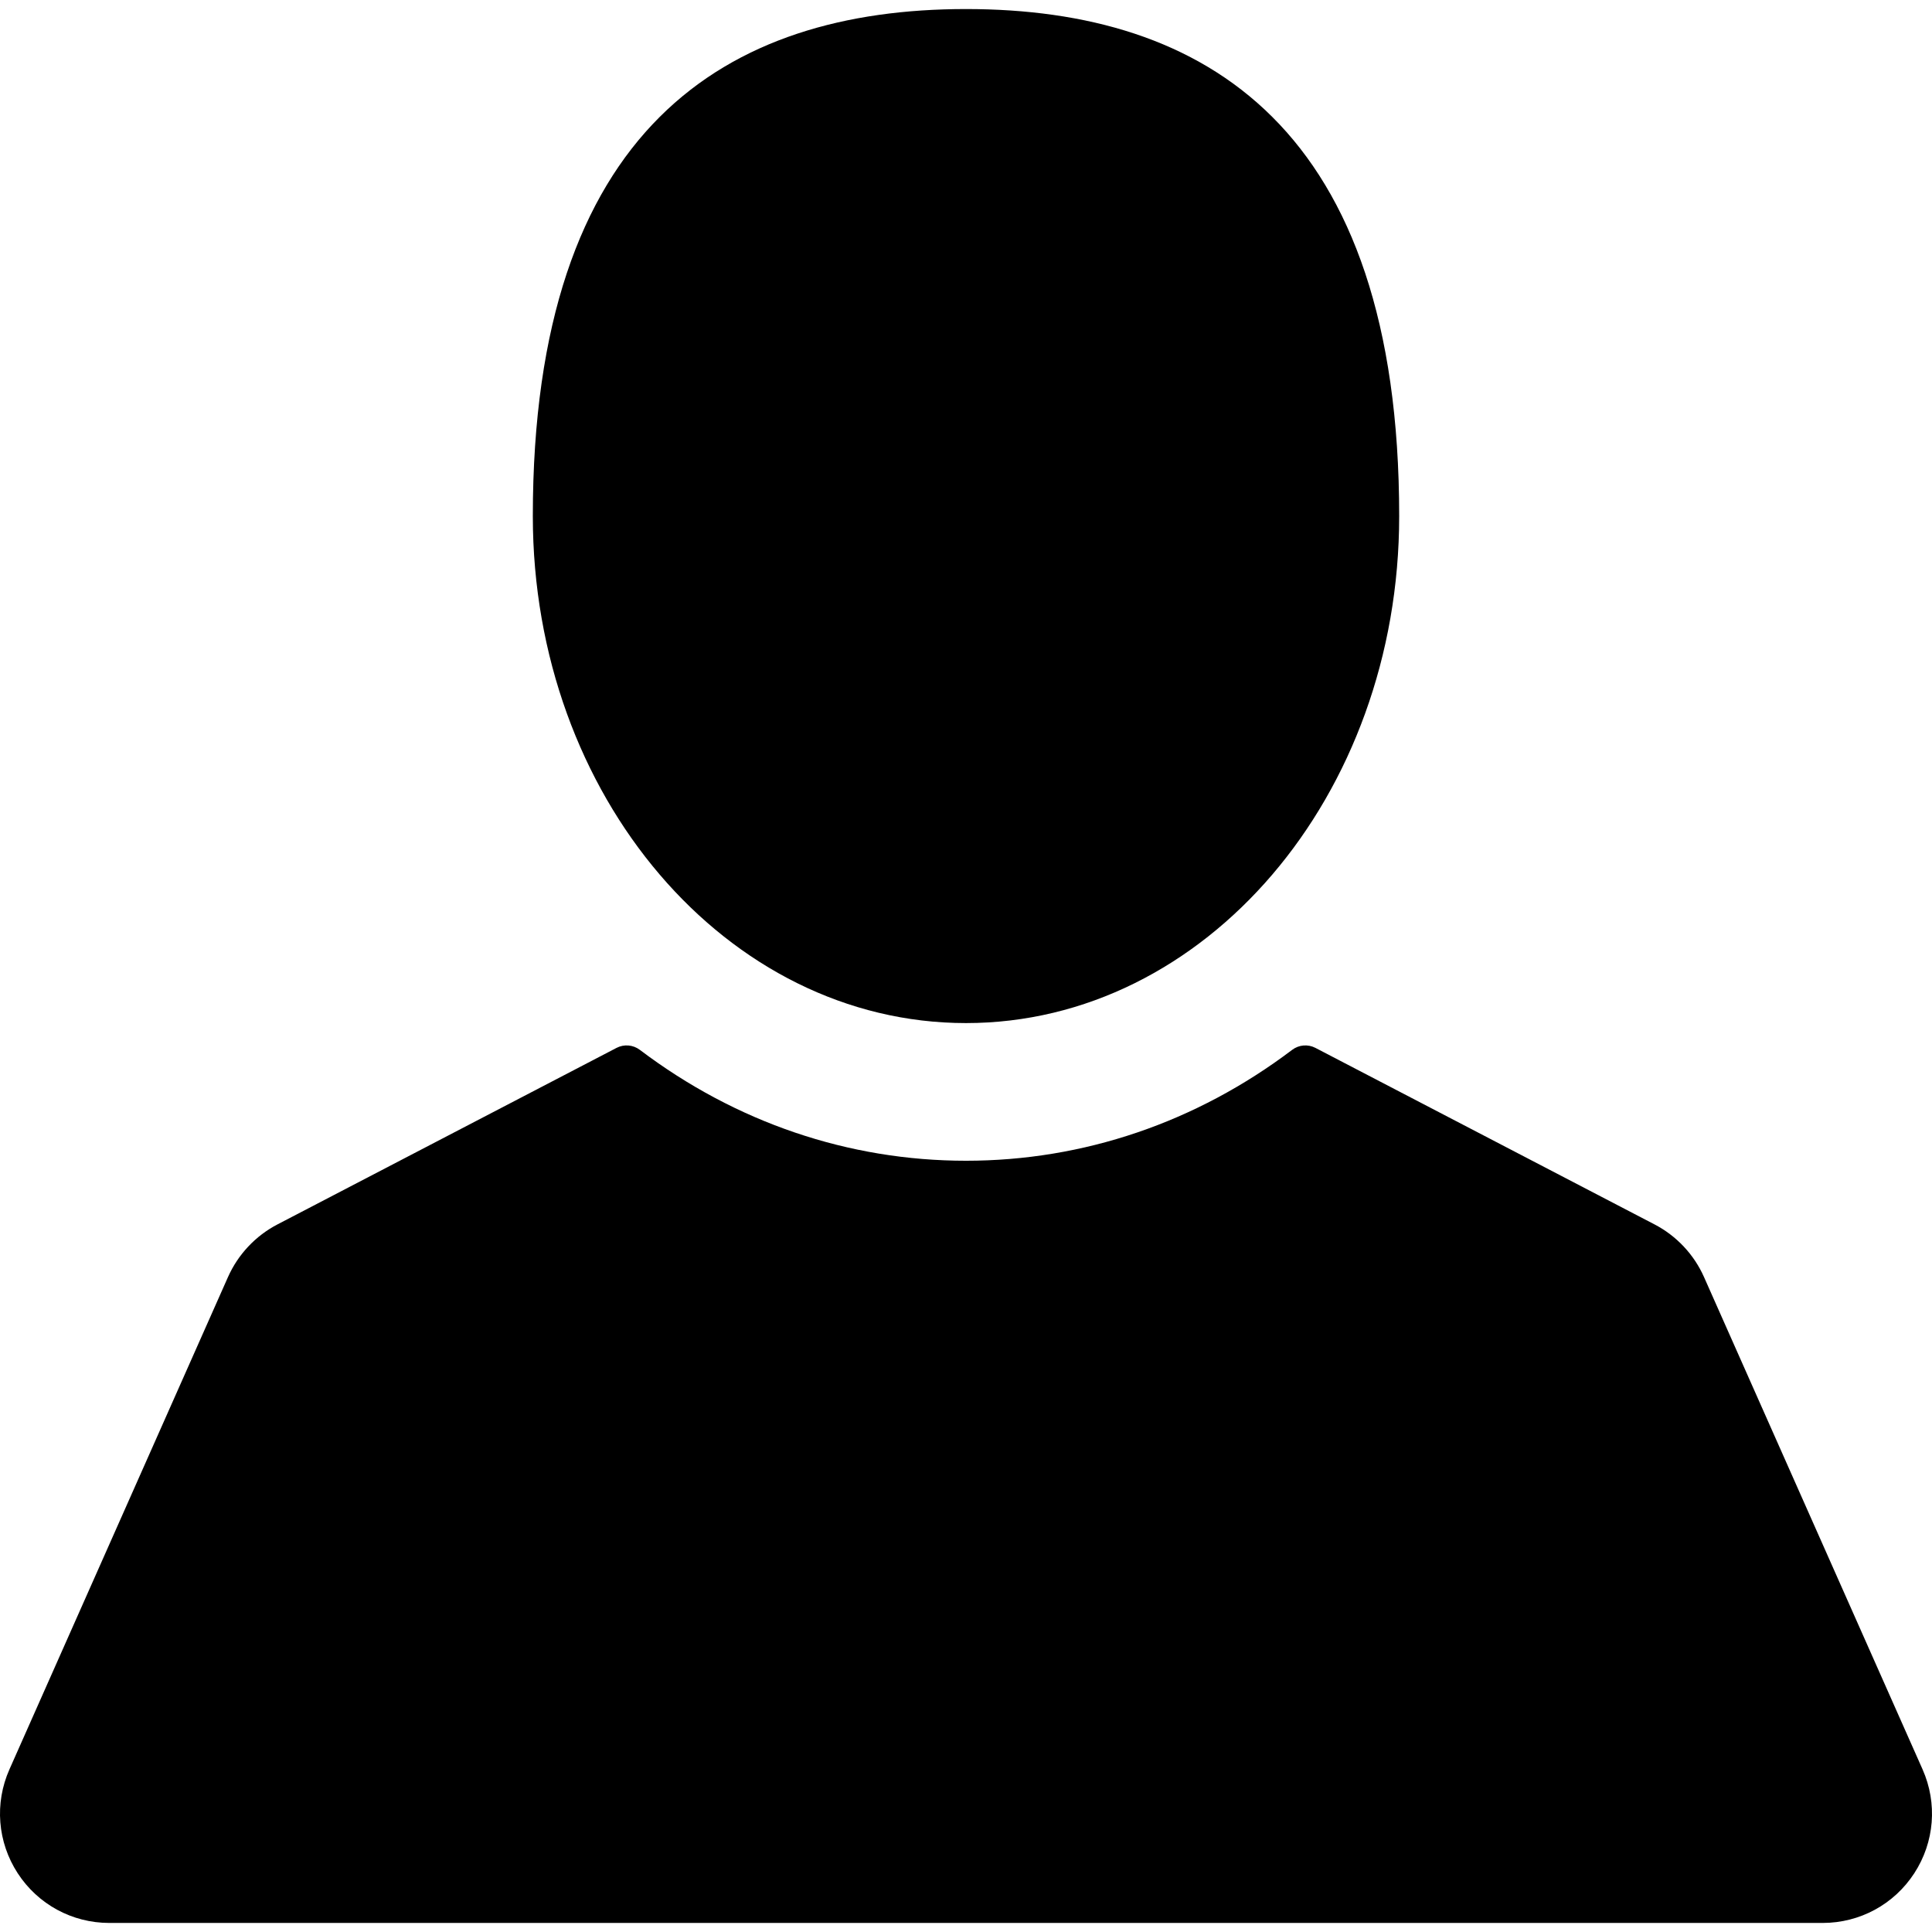
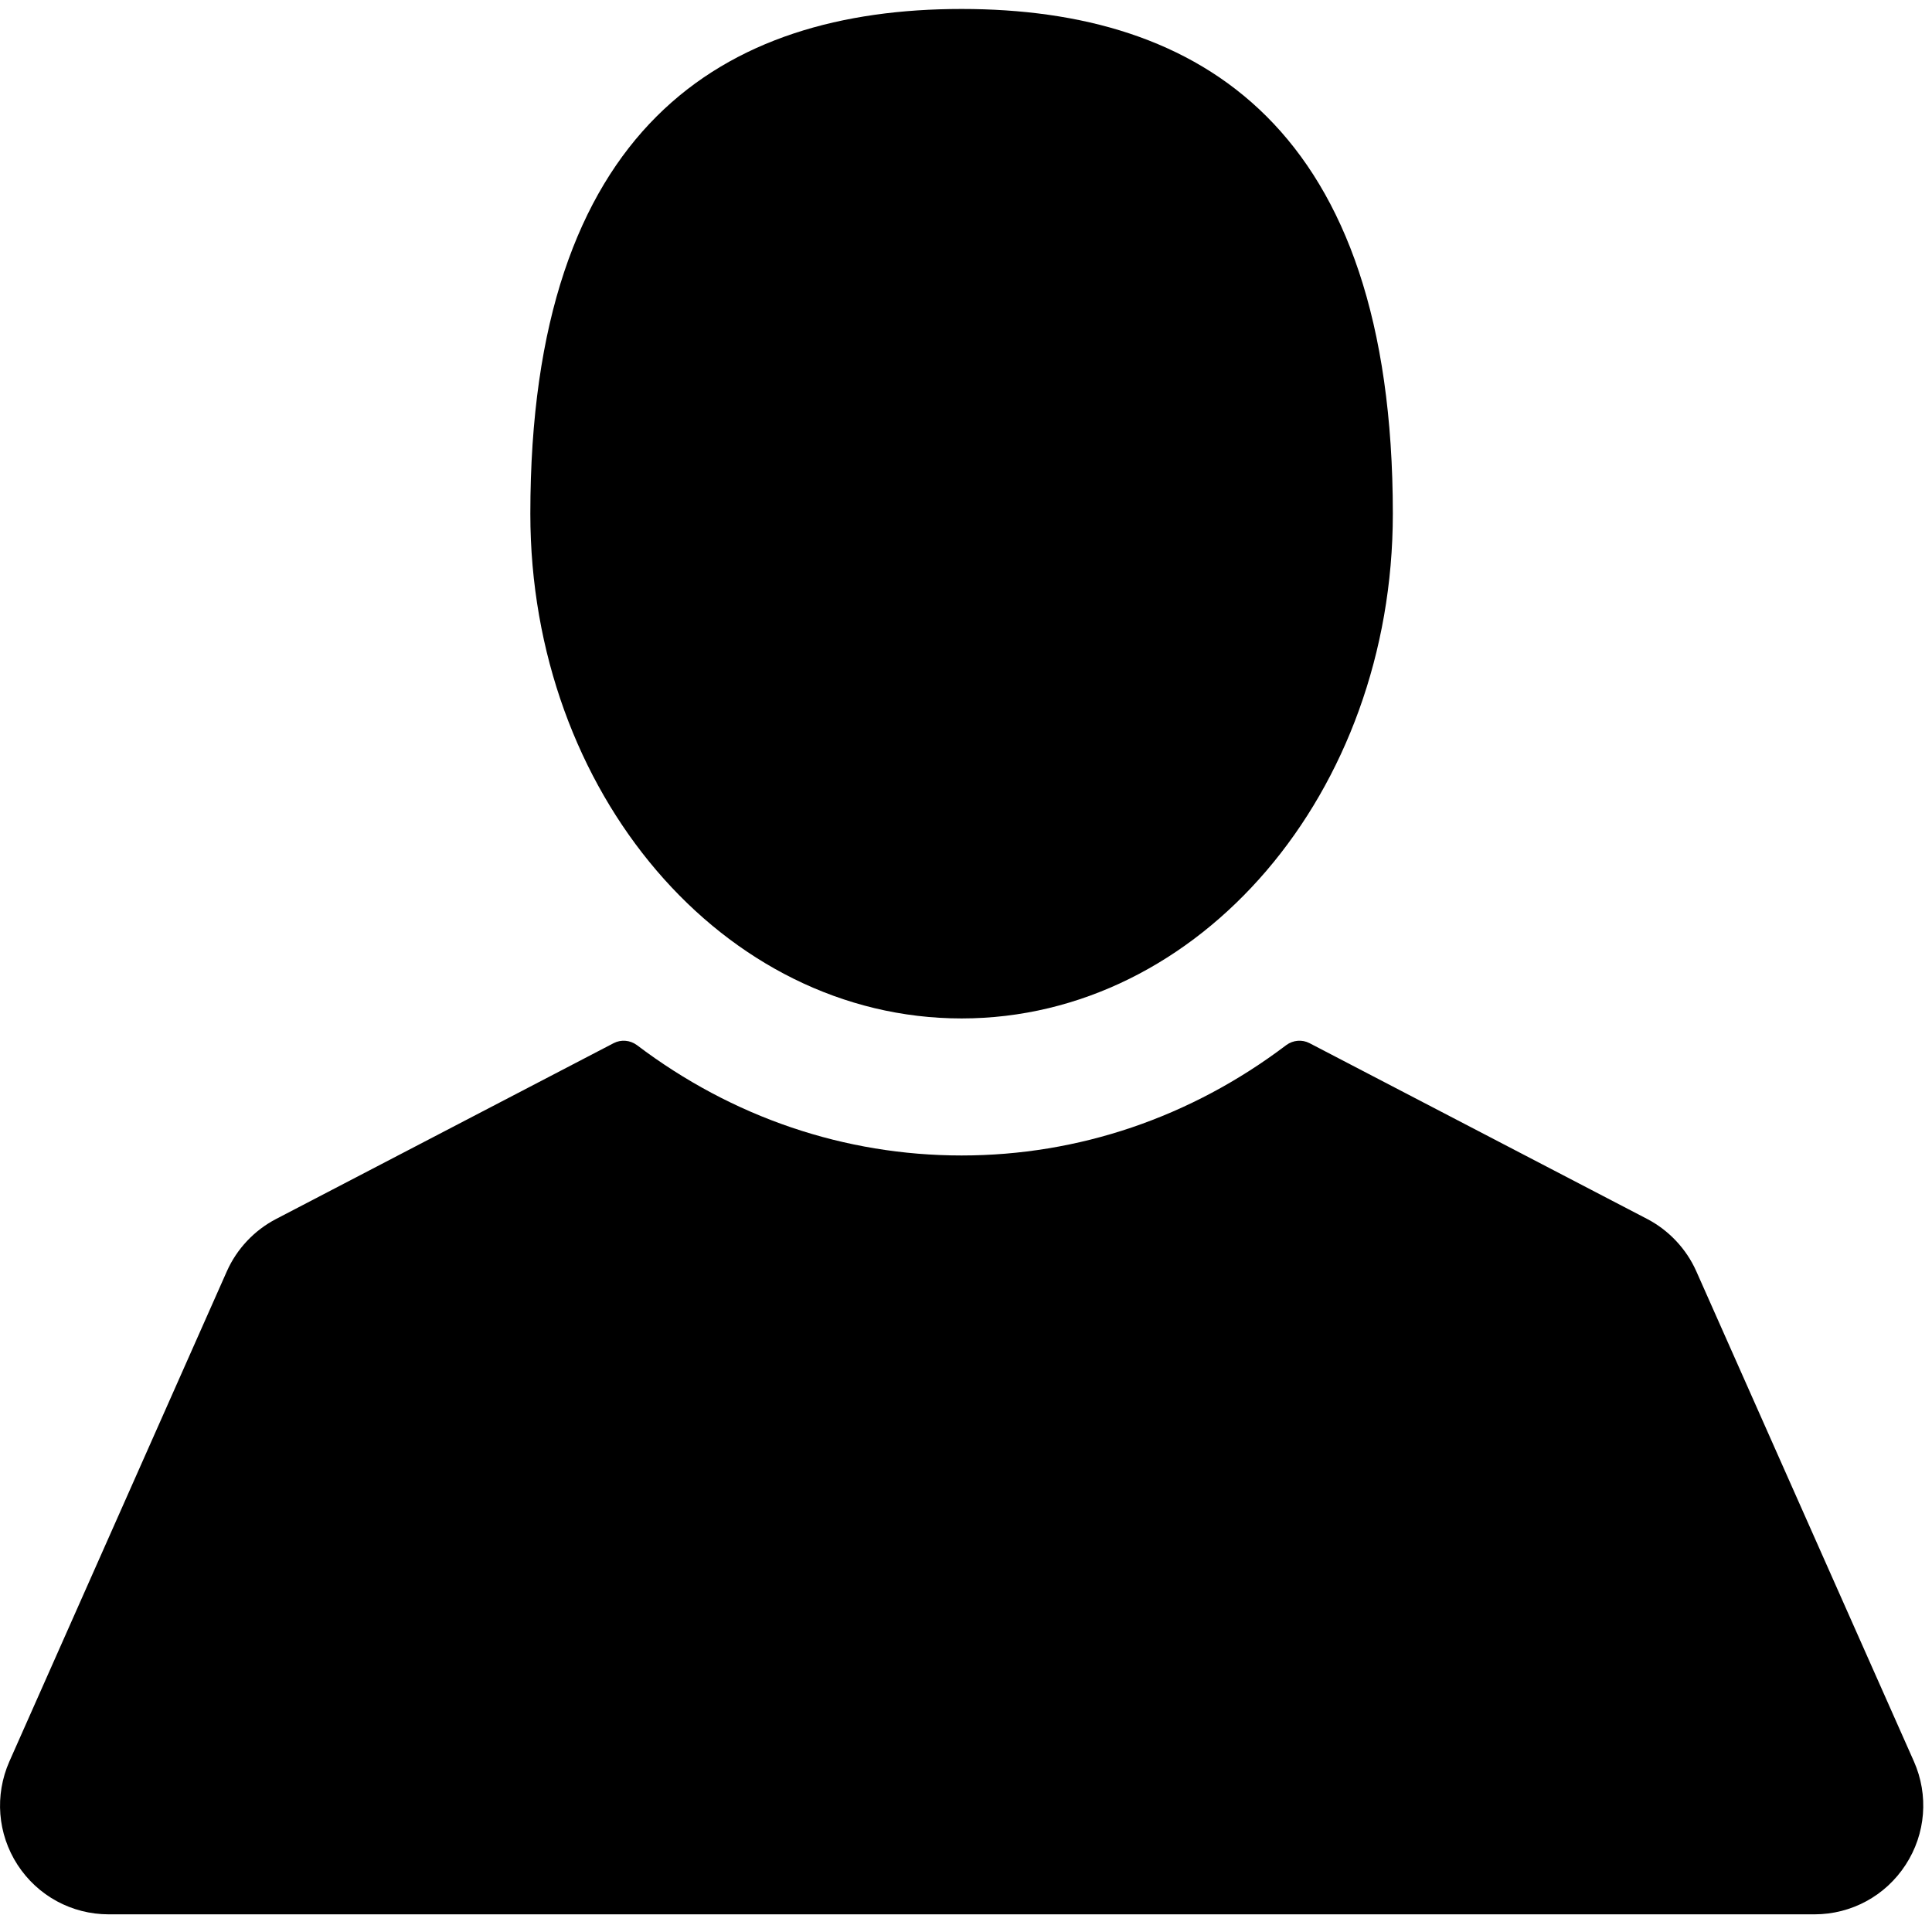
- <svg xmlns="http://www.w3.org/2000/svg" version="1.1" class="user-icon" viewBox="0 0 409.165 409.164">
+ <svg xmlns="http://www.w3.org/2000/svg" class="user-svg" width="14px" height="14px" viewBox="0 0 14 14" version="1.1">
  <g>
-     <path d="M204.583,216.671c50.664,0,91.74-48.075,91.74-107.378c0-82.237-41.074-107.377-91.74-107.377c-50.668,0-91.74,25.14-91.74,107.377C112.844,168.596,153.916,216.671,204.583,216.671z" class="user-head" />
-     <path d="M407.164,374.717L360.88,270.454c-2.117-4.771-5.836-8.728-10.465-11.138l-71.83-37.392c-1.584-0.823-3.502-0.663-4.926,0.415c-20.316,15.366-44.203,23.488-69.076,23.488c-24.877,0-48.762-8.122-69.078-23.488c-1.428-1.078-3.346-1.238-4.93-0.415L58.75,259.316c-4.631,2.41-8.346,6.365-10.465,11.138L2.001,374.717c-3.191,7.188-2.537,15.412,1.75,22.005c4.285,6.592,11.537,10.526,19.4,10.526h362.861c7.863,0,15.117-3.936,19.402-10.527C409.699,390.129,410.355,381.902,407.164,374.717z" class="user-body" />
+     <path d="M6.968,7.380 C8.694,7.380 10.093,5.743 10.093,3.723 C10.093,0.921 8.694,0.065 6.968,0.065 C5.242,0.065 3.843,0.921 3.843,3.723 C3.843,5.743 5.242,7.380 6.968,7.380 Z" />
+     <path d="M13.869,12.764 L12.292,9.212 C12.220,9.050 12.093,8.915 11.936,8.833 L9.489,7.559 C9.435,7.531 9.370,7.537 9.321,7.573 C8.629,8.097 7.815,8.373 6.968,8.373 C6.121,8.373 5.307,8.097 4.615,7.573 C4.566,7.537 4.501,7.531 4.447,7.559 L2.001,8.833 C1.843,8.915 1.716,9.050 1.644,9.212 L0.068,12.764 C-0.040,13.009 -0.018,13.289 0.127,13.513 C0.273,13.738 0.520,13.872 0.788,13.872 L13.148,13.872 C13.416,13.872 13.663,13.738 13.809,13.513 C13.955,13.289 13.977,13.008 13.869,12.764 Z" />
  </g>
</svg>
